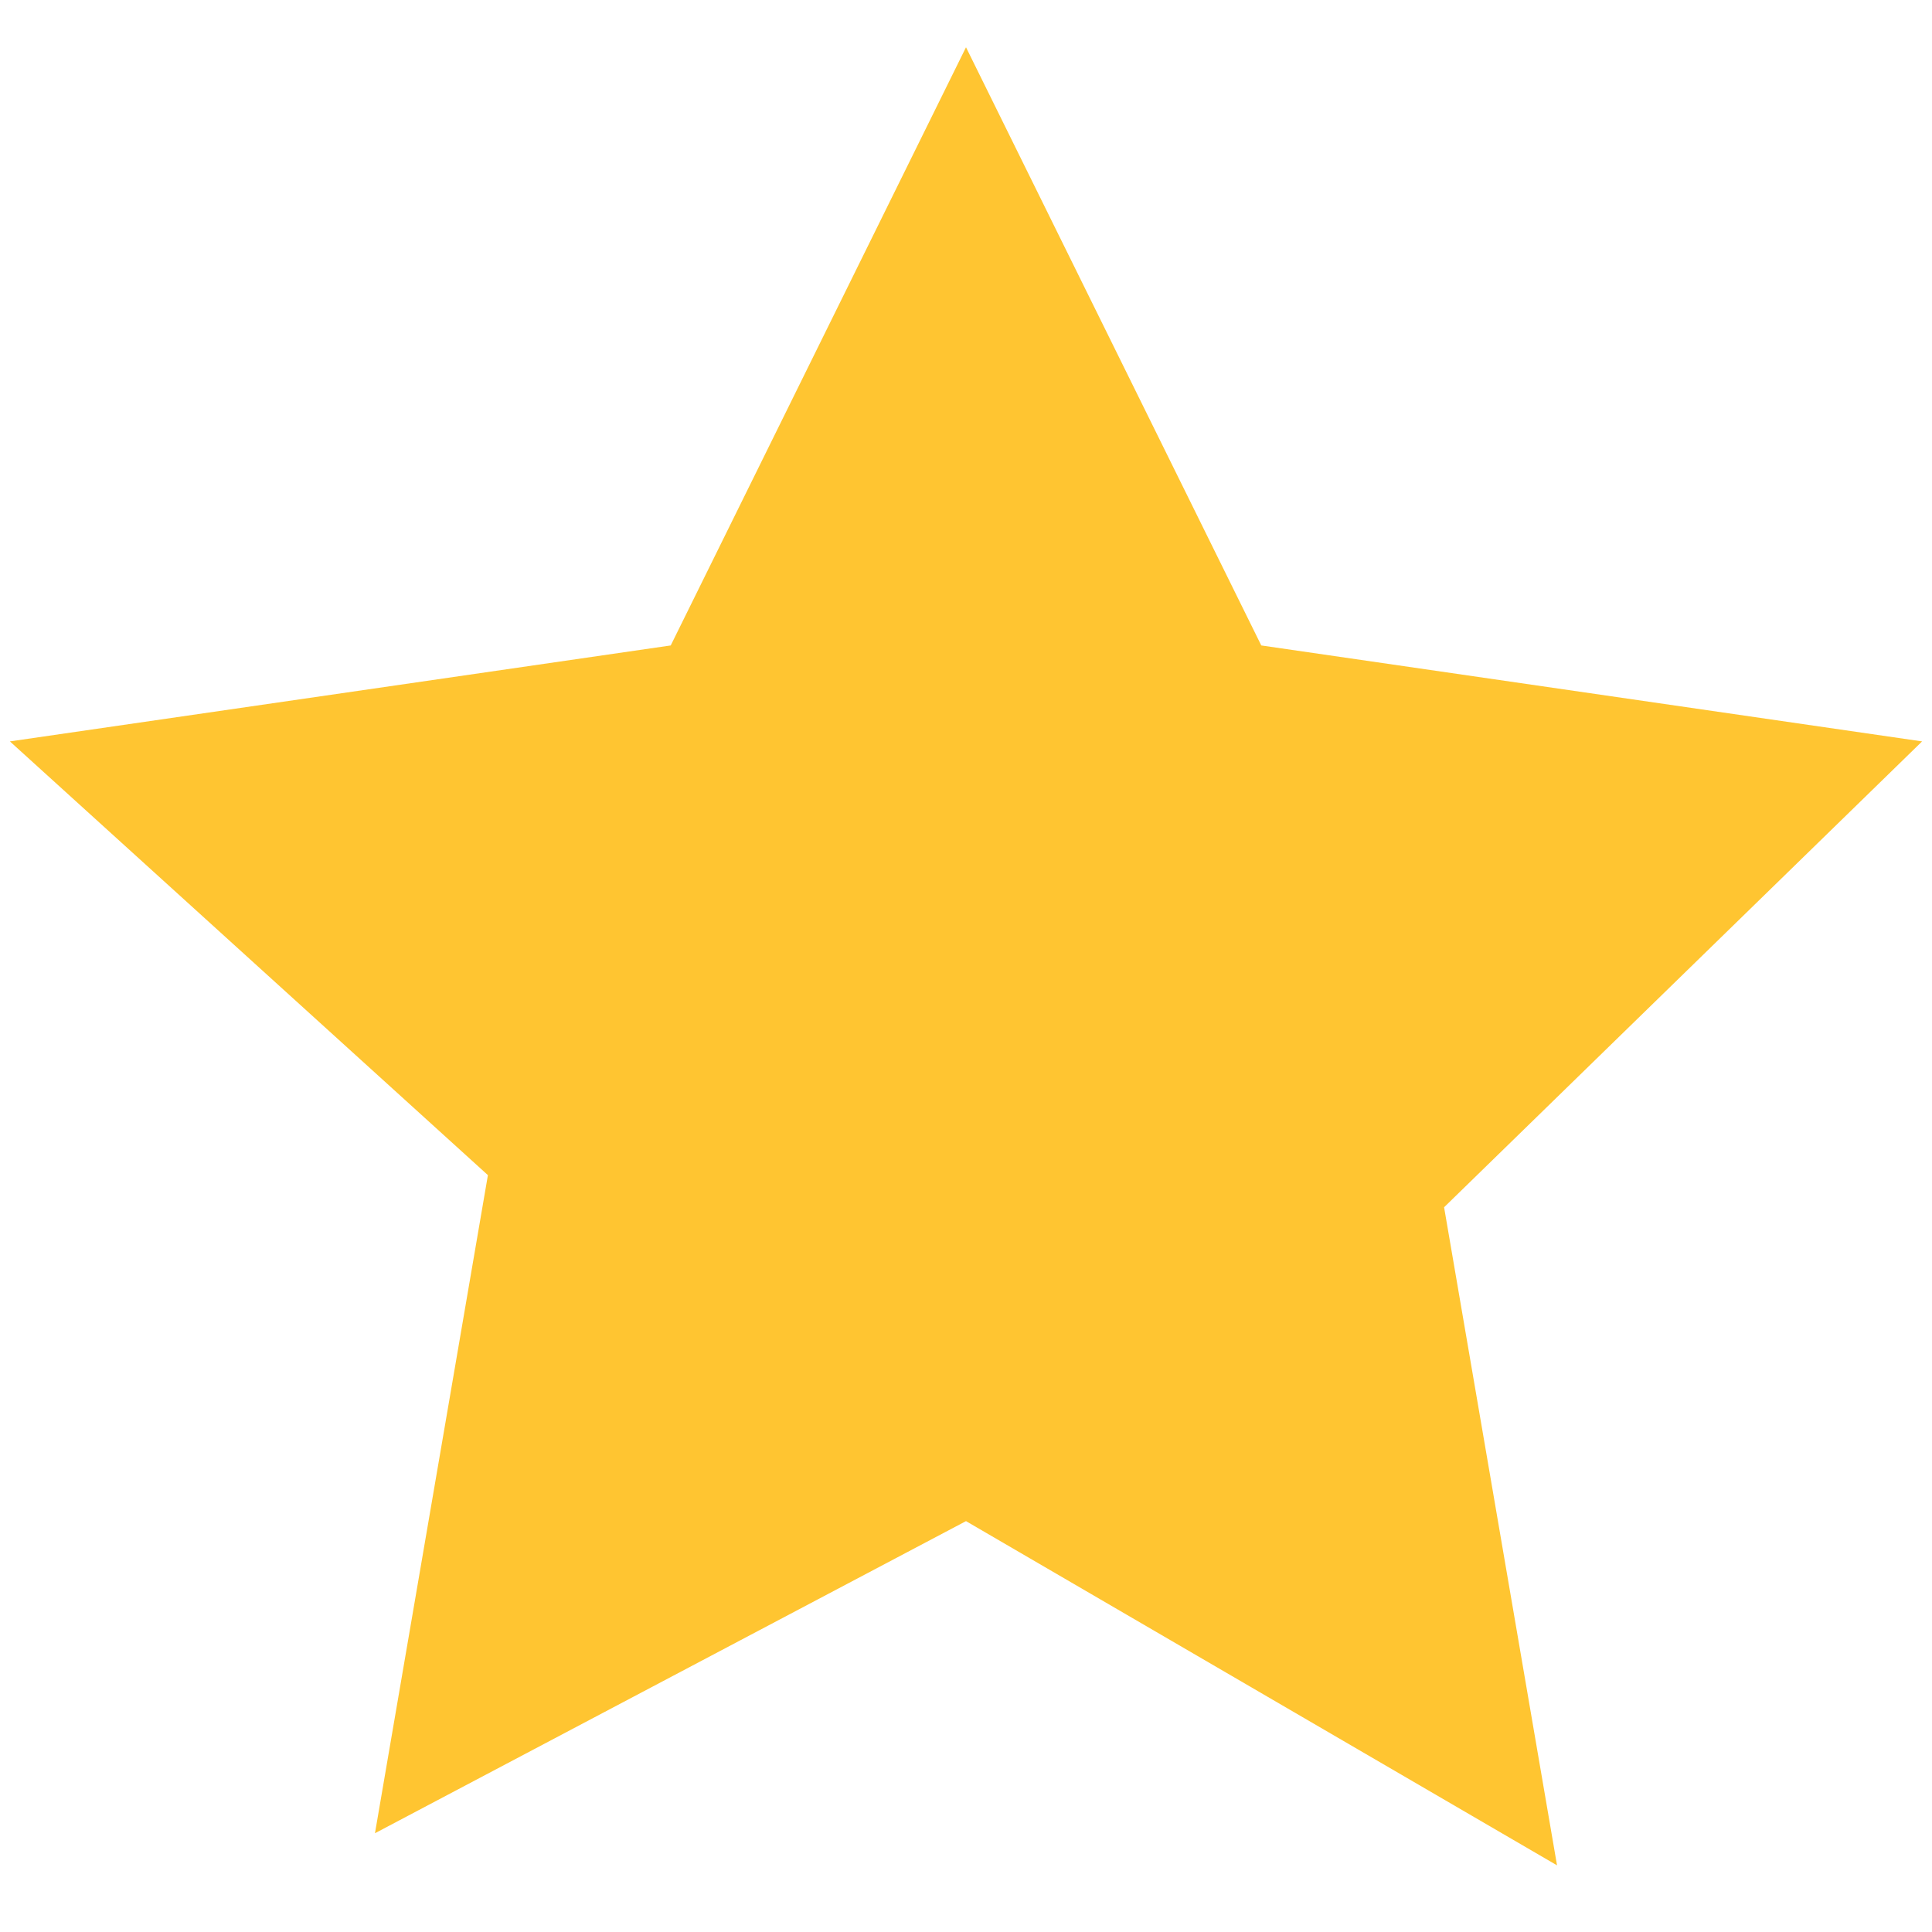
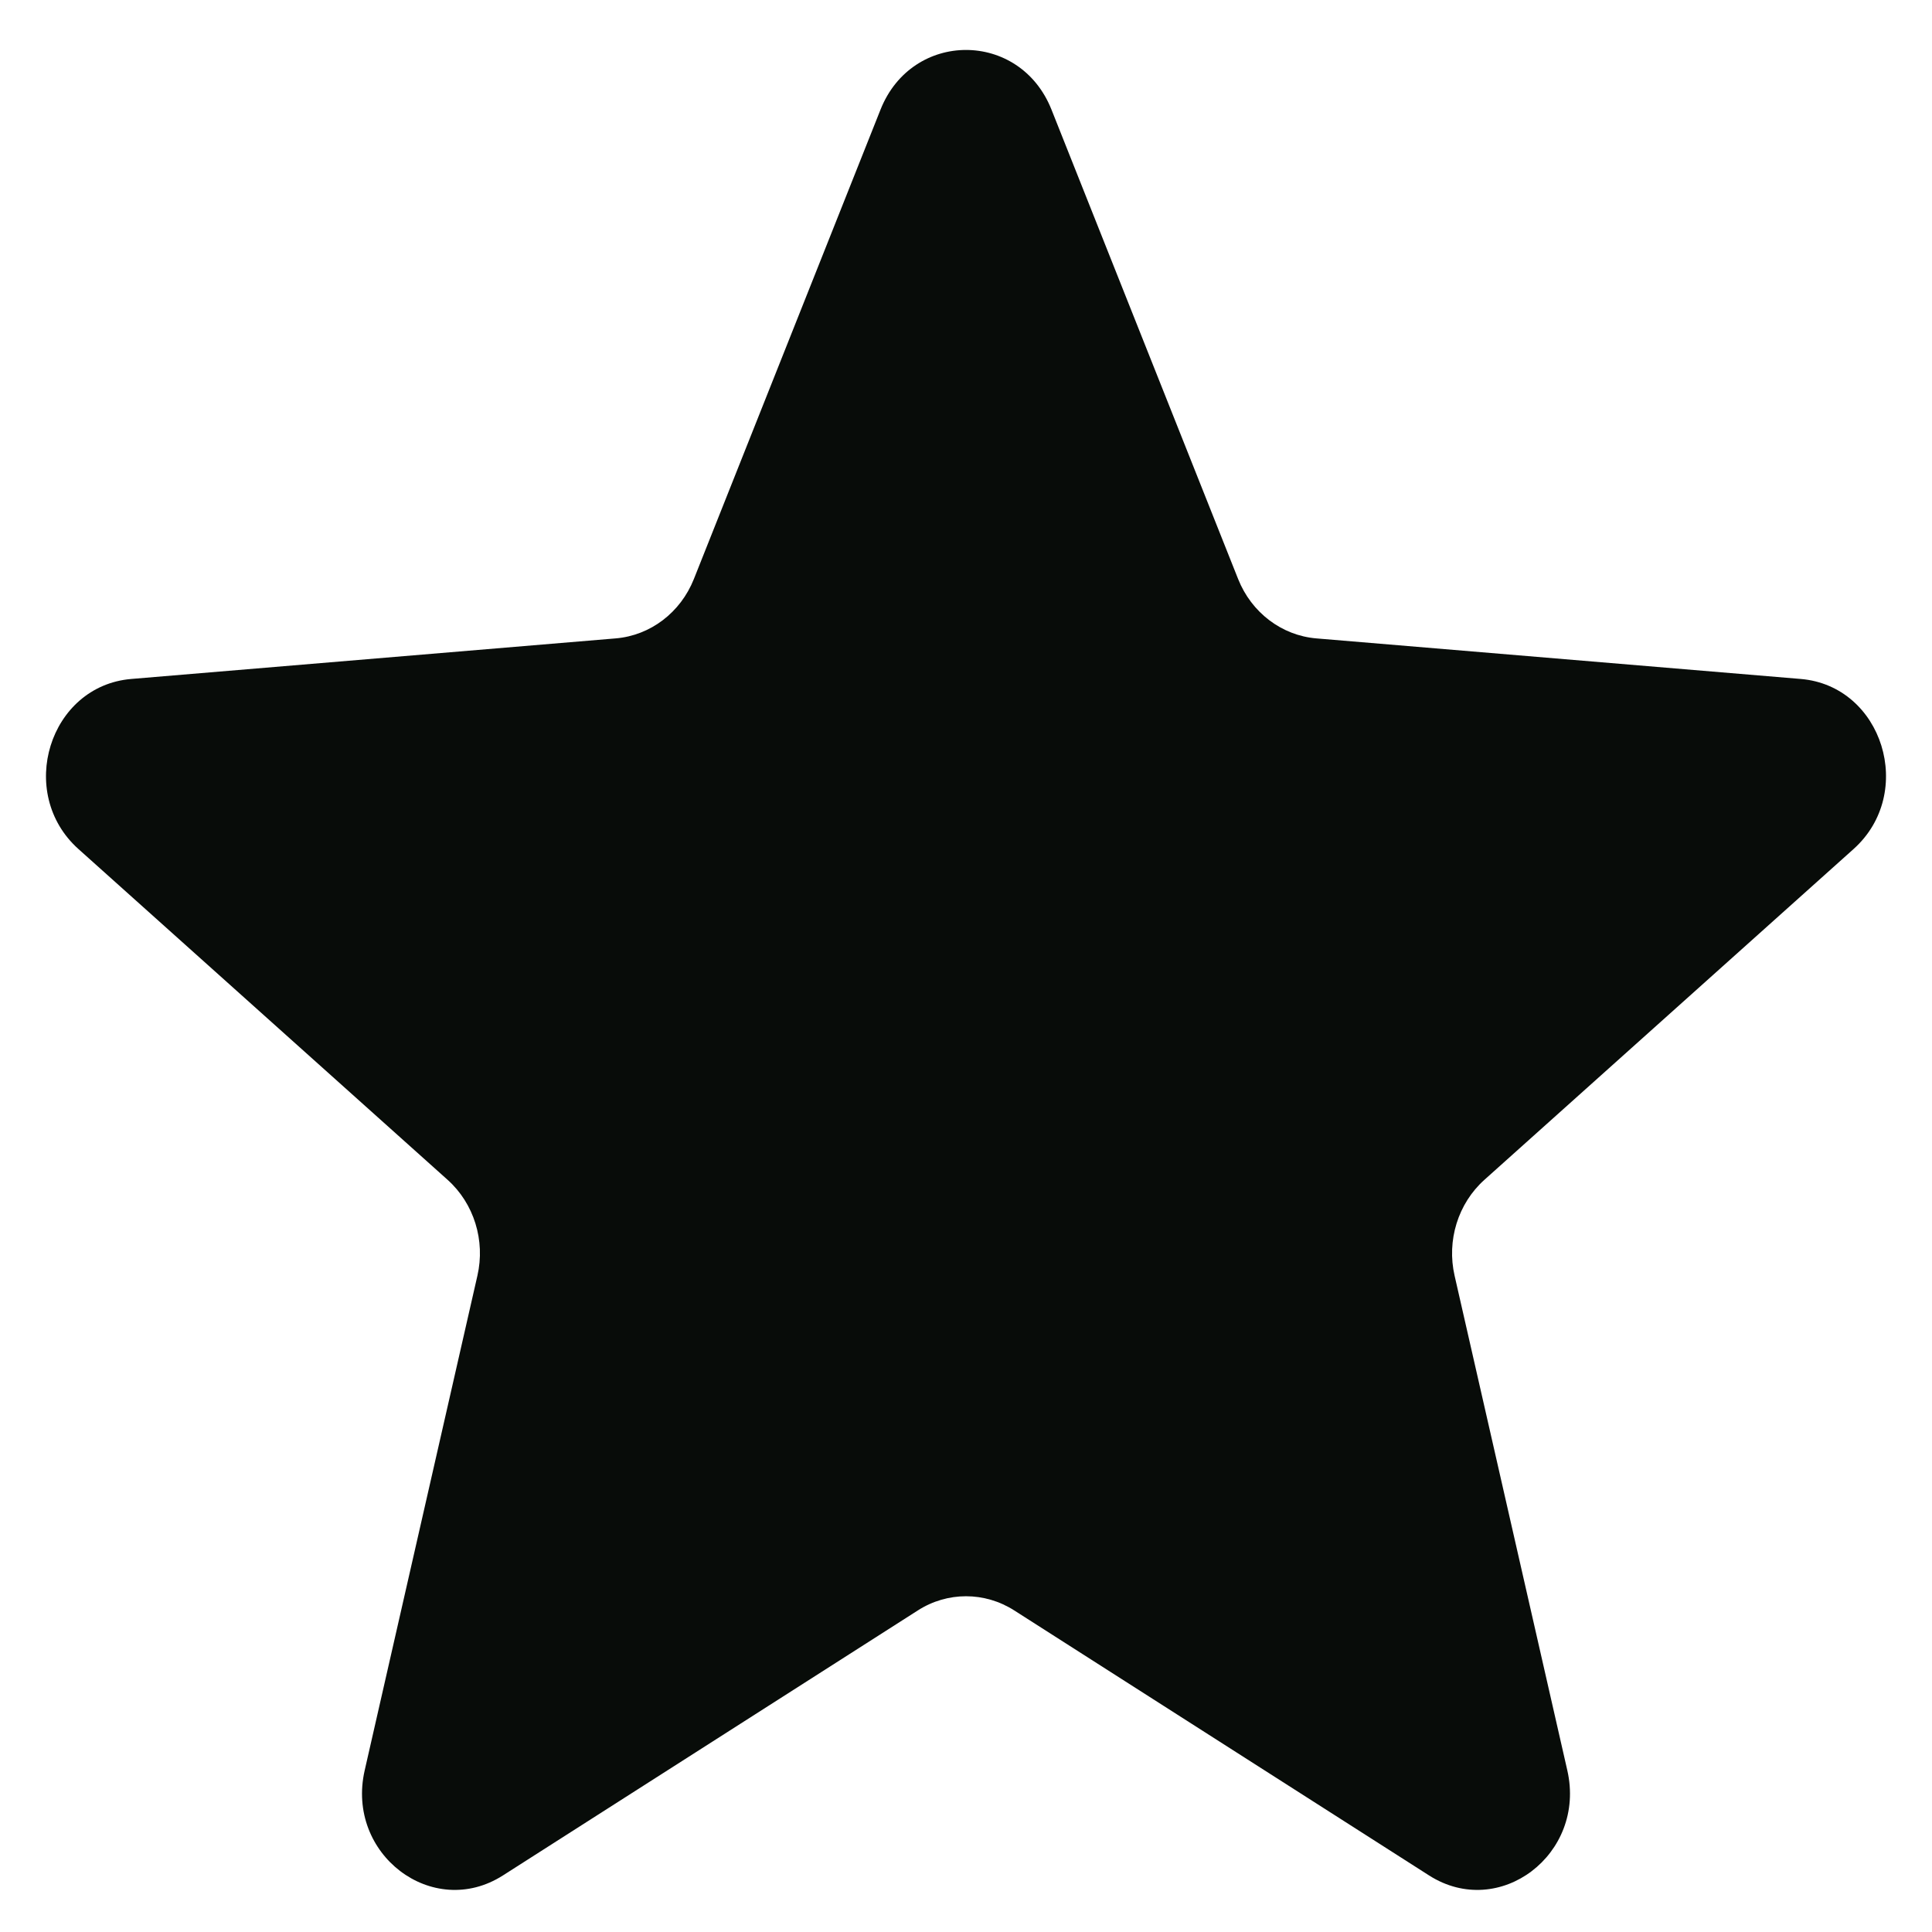
- <svg xmlns="http://www.w3.org/2000/svg" width="24" height="24" viewBox="0 0 24 24" fill="none">
-   <path d="M12 .587l3.668 7.431 8.209 1.192-5.938 5.787 1.403 8.175L12 18.896l-7.342 3.877 1.403-8.175L.123 9.21l8.209-1.192L12 .587z" fill="#FFC531" />
+ <svg xmlns="http://www.w3.org/2000/svg" width="21" height="21" viewBox="0 0 21 21" fill="none">
+   <path d="M9.571 1.191C9.915 0.327 11.085 0.327 11.429 1.191L13.458 6.294C13.603 6.658 13.931 6.907 14.307 6.939L19.573 7.38C20.465 7.455 20.827 8.62 20.147 9.229L16.135 12.824C15.848 13.081 15.723 13.484 15.811 13.867L17.036 19.243C17.244 20.154 16.297 20.873 15.533 20.385L11.025 17.505C10.703 17.299 10.297 17.299 9.976 17.505L5.467 20.385C4.703 20.873 3.756 20.154 3.964 19.243L5.189 13.867C5.277 13.484 5.152 13.081 4.865 12.824L0.853 9.229C0.173 8.62 0.535 7.455 1.427 7.38L6.693 6.939C7.07 6.907 7.397 6.658 7.542 6.294L9.571 1.191Z" fill="#080C09" />
</svg>
